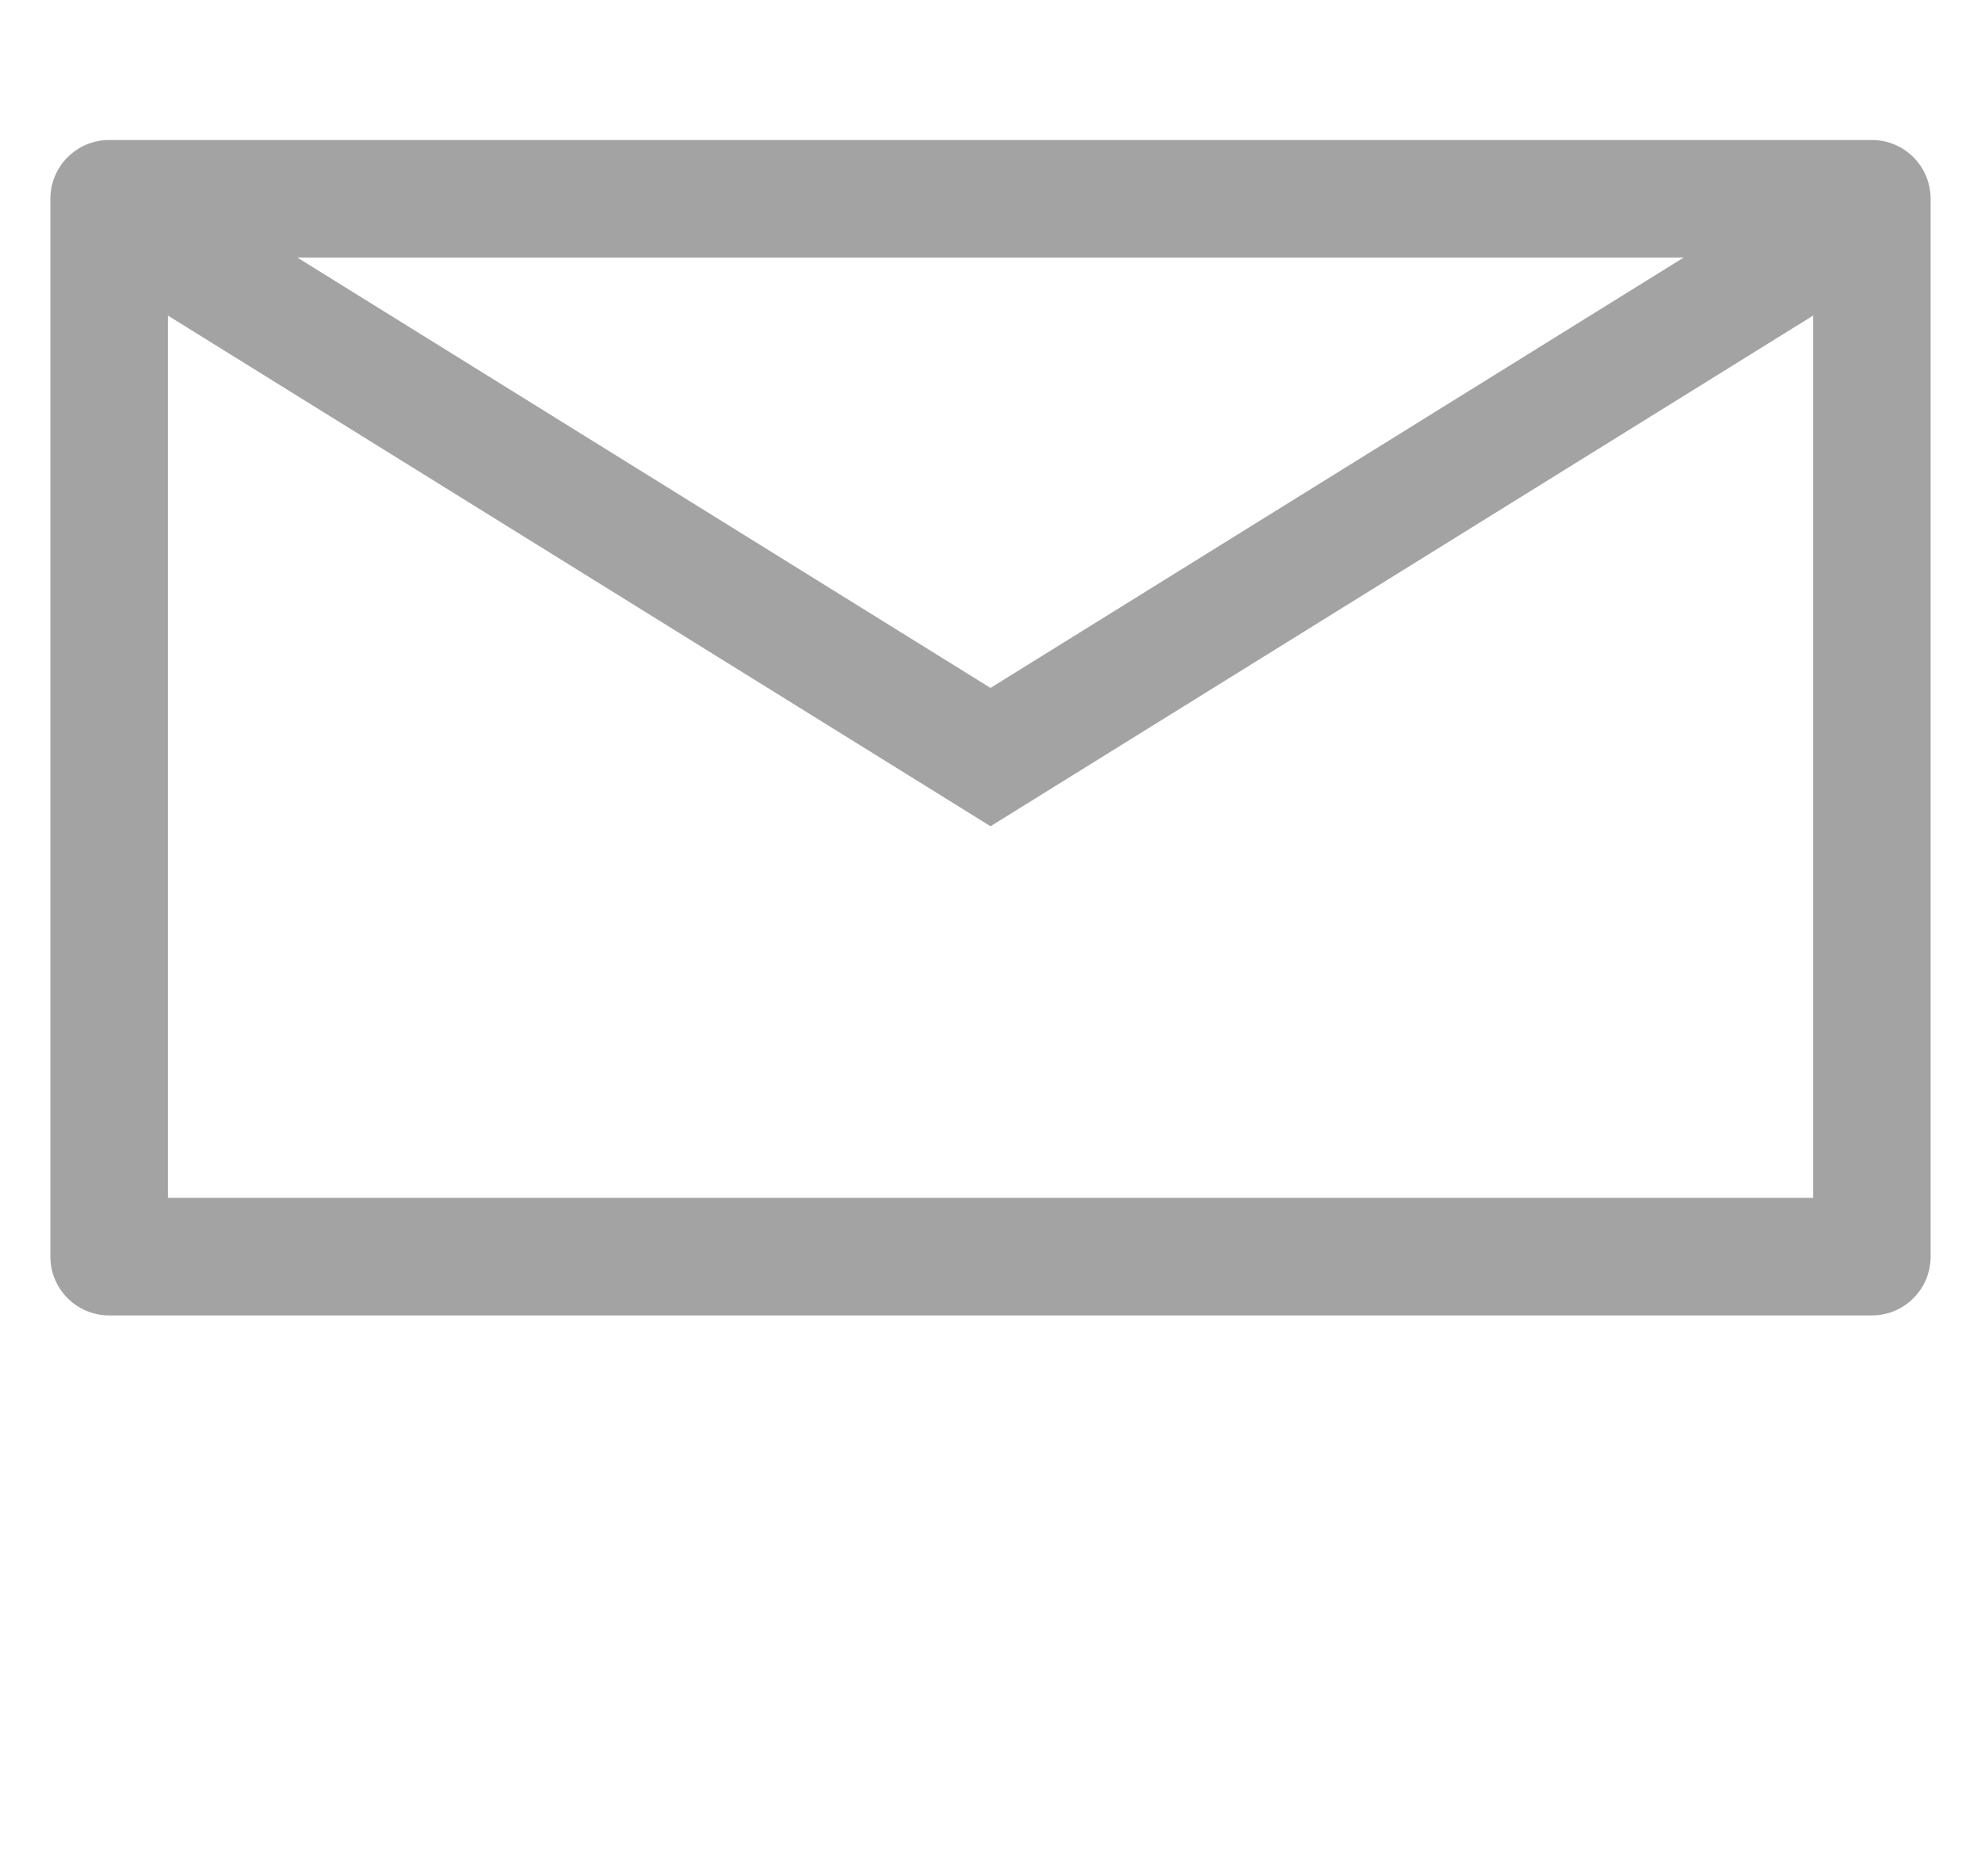
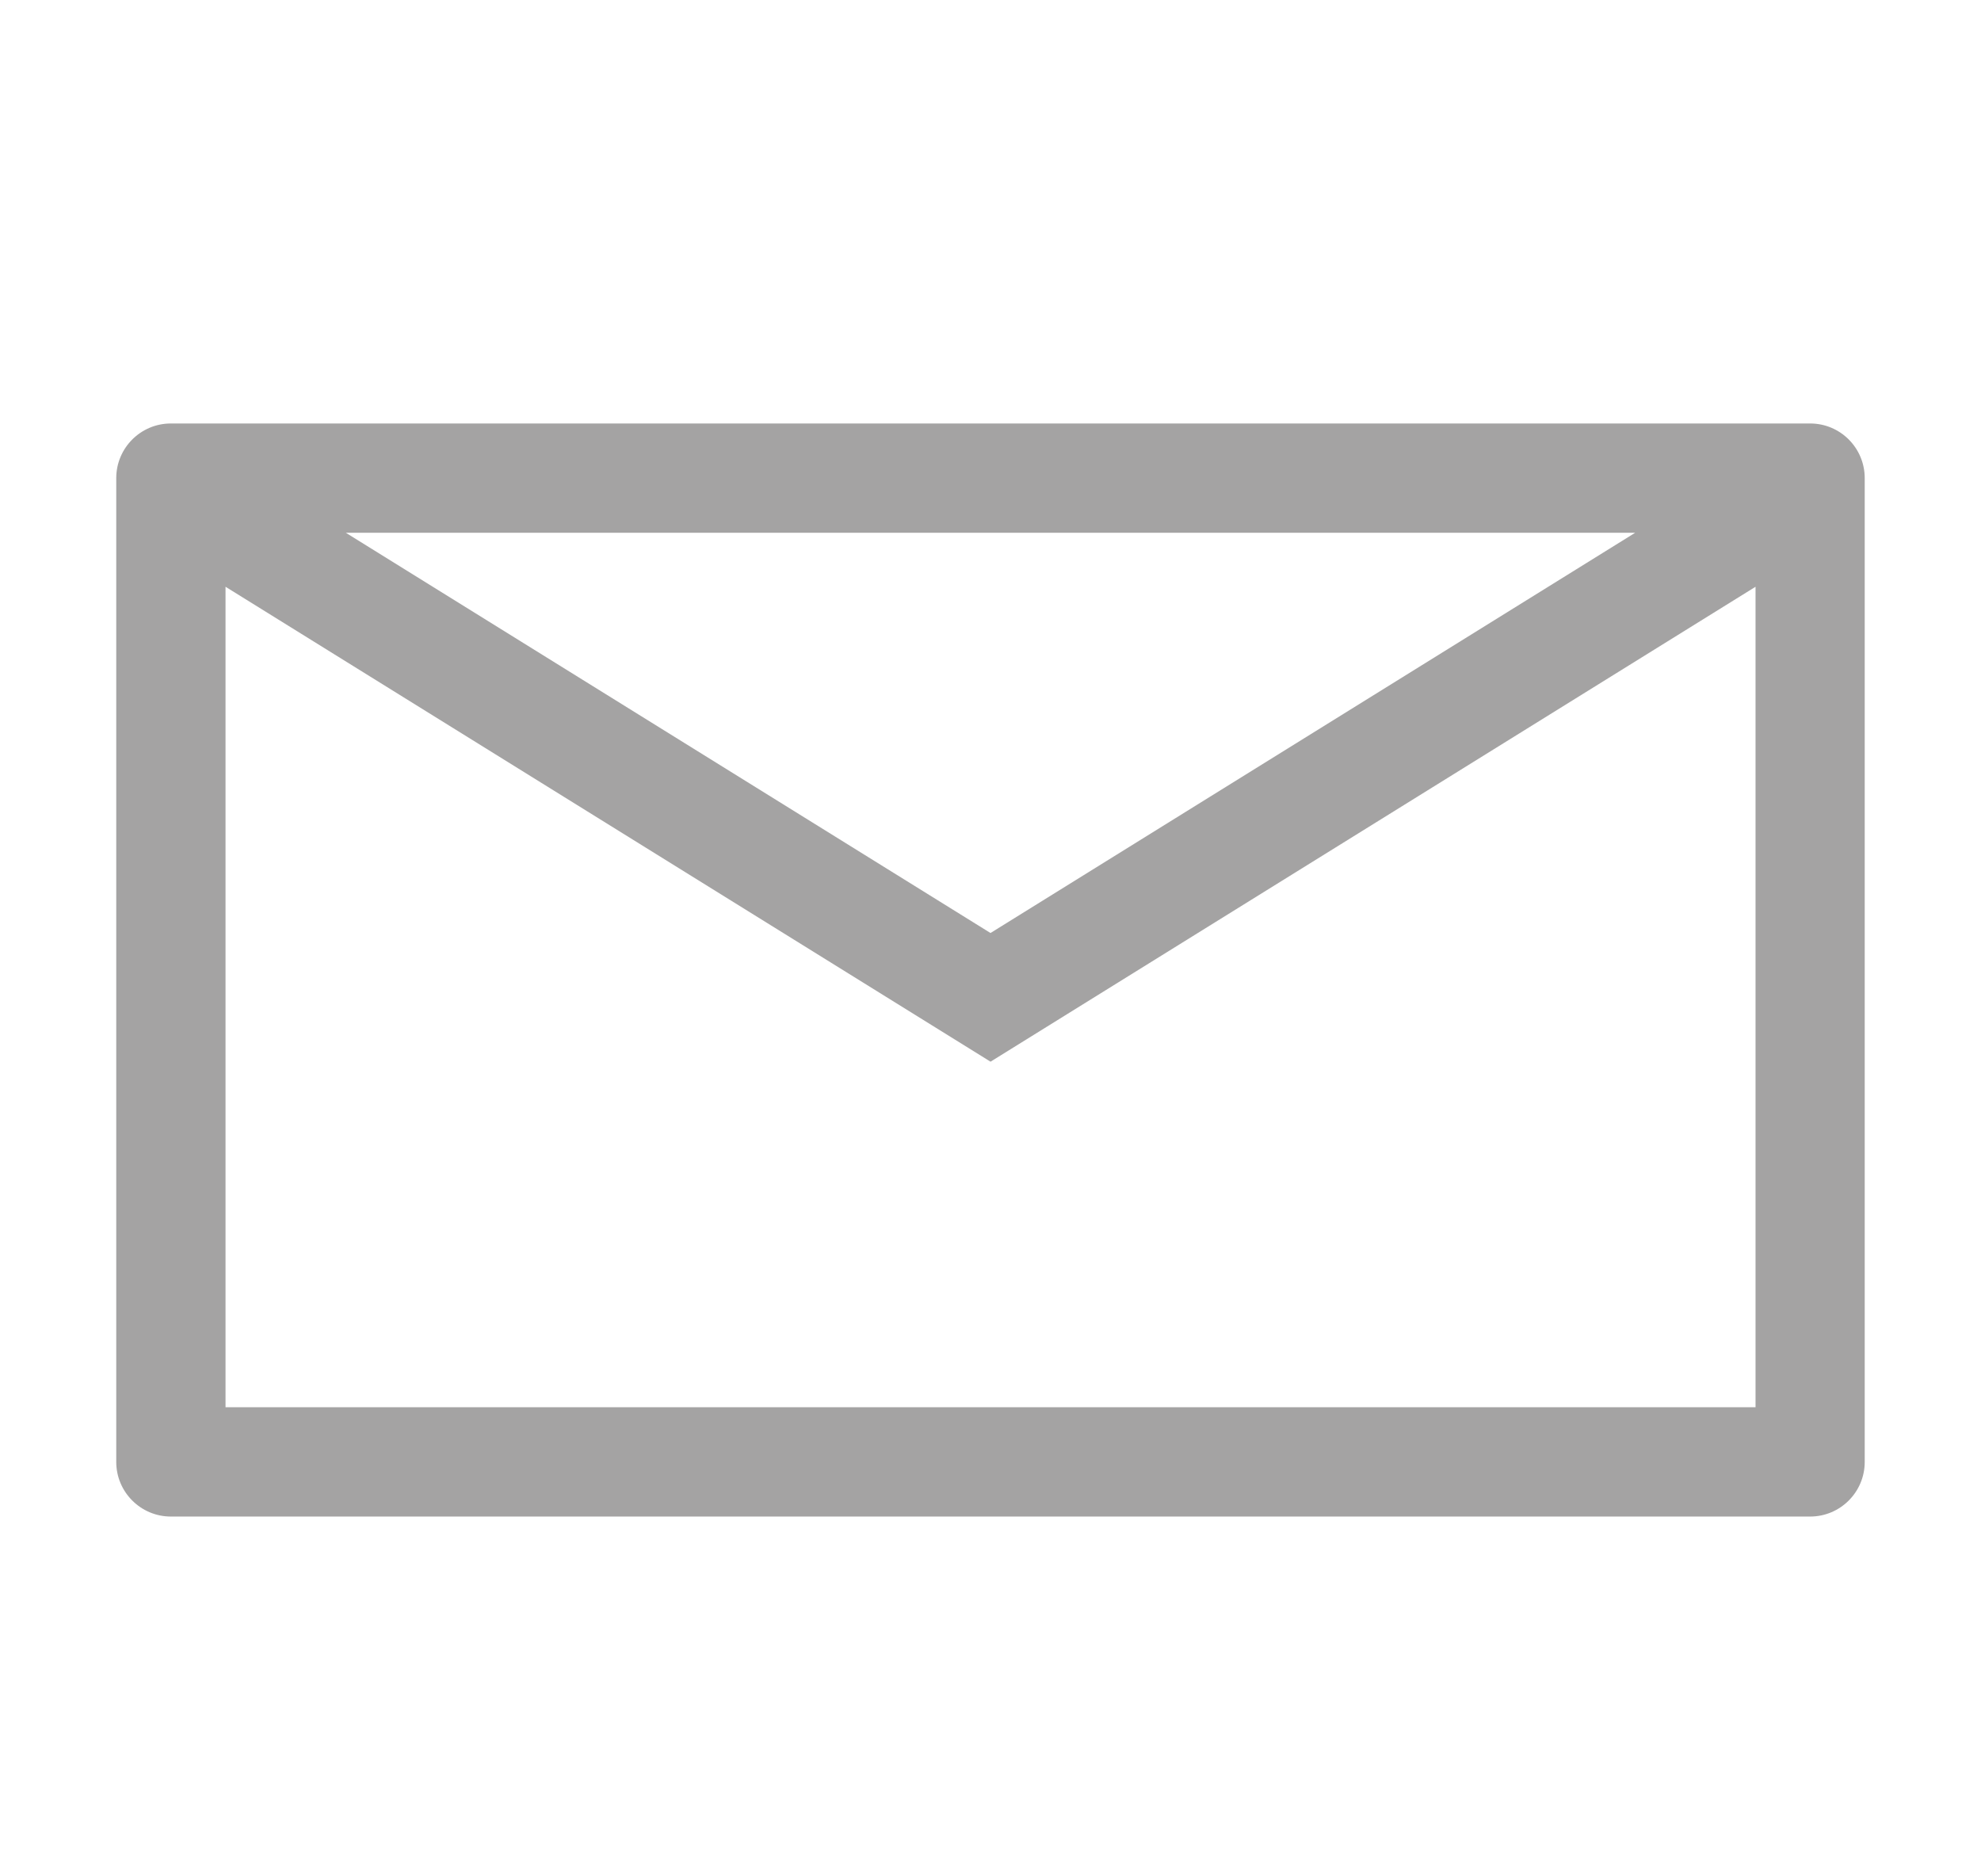
<svg xmlns="http://www.w3.org/2000/svg" version="1.1" id="Isolation_Mode" x="0px" y="0px" width="60.854px" height="57.615px" viewBox="0 0 60.854 57.615" enable-background="new 0 0 60.854 57.615" xml:space="preserve">
  <g>
-     <path fill="#A4A3A3" d="M57.501,4.3H3.353c-0.996,0-1.805,0.809-1.805,1.805v32.49c0,0.996,0.809,1.805,1.805,1.805h54.148   c0.998,0,1.805-0.809,1.805-1.805V6.104C59.306,5.108,58.5,4.3,57.501,4.3z M51.722,7.909L30.427,21.128L9.132,7.909H51.722z    M5.158,36.789V9.692l25.27,15.684l25.27-15.684v27.097H5.158z" />
+     <path fill="#A4A3A3" d="M55.605,13.006H5.249c-0.926,0-1.678,0.752-1.678,1.679v30.214c0,0.926,0.752,1.678,1.678,1.678h50.355   c0.928,0,1.678-0.752,1.678-1.678V14.684C57.282,13.758,56.533,13.006,55.605,13.006z M50.23,16.363L30.427,28.655L10.624,16.363   H50.23z M6.928,43.22V18.021l23.5,14.586l23.5-14.586V43.22H6.928z" />
  </g>
</svg>
